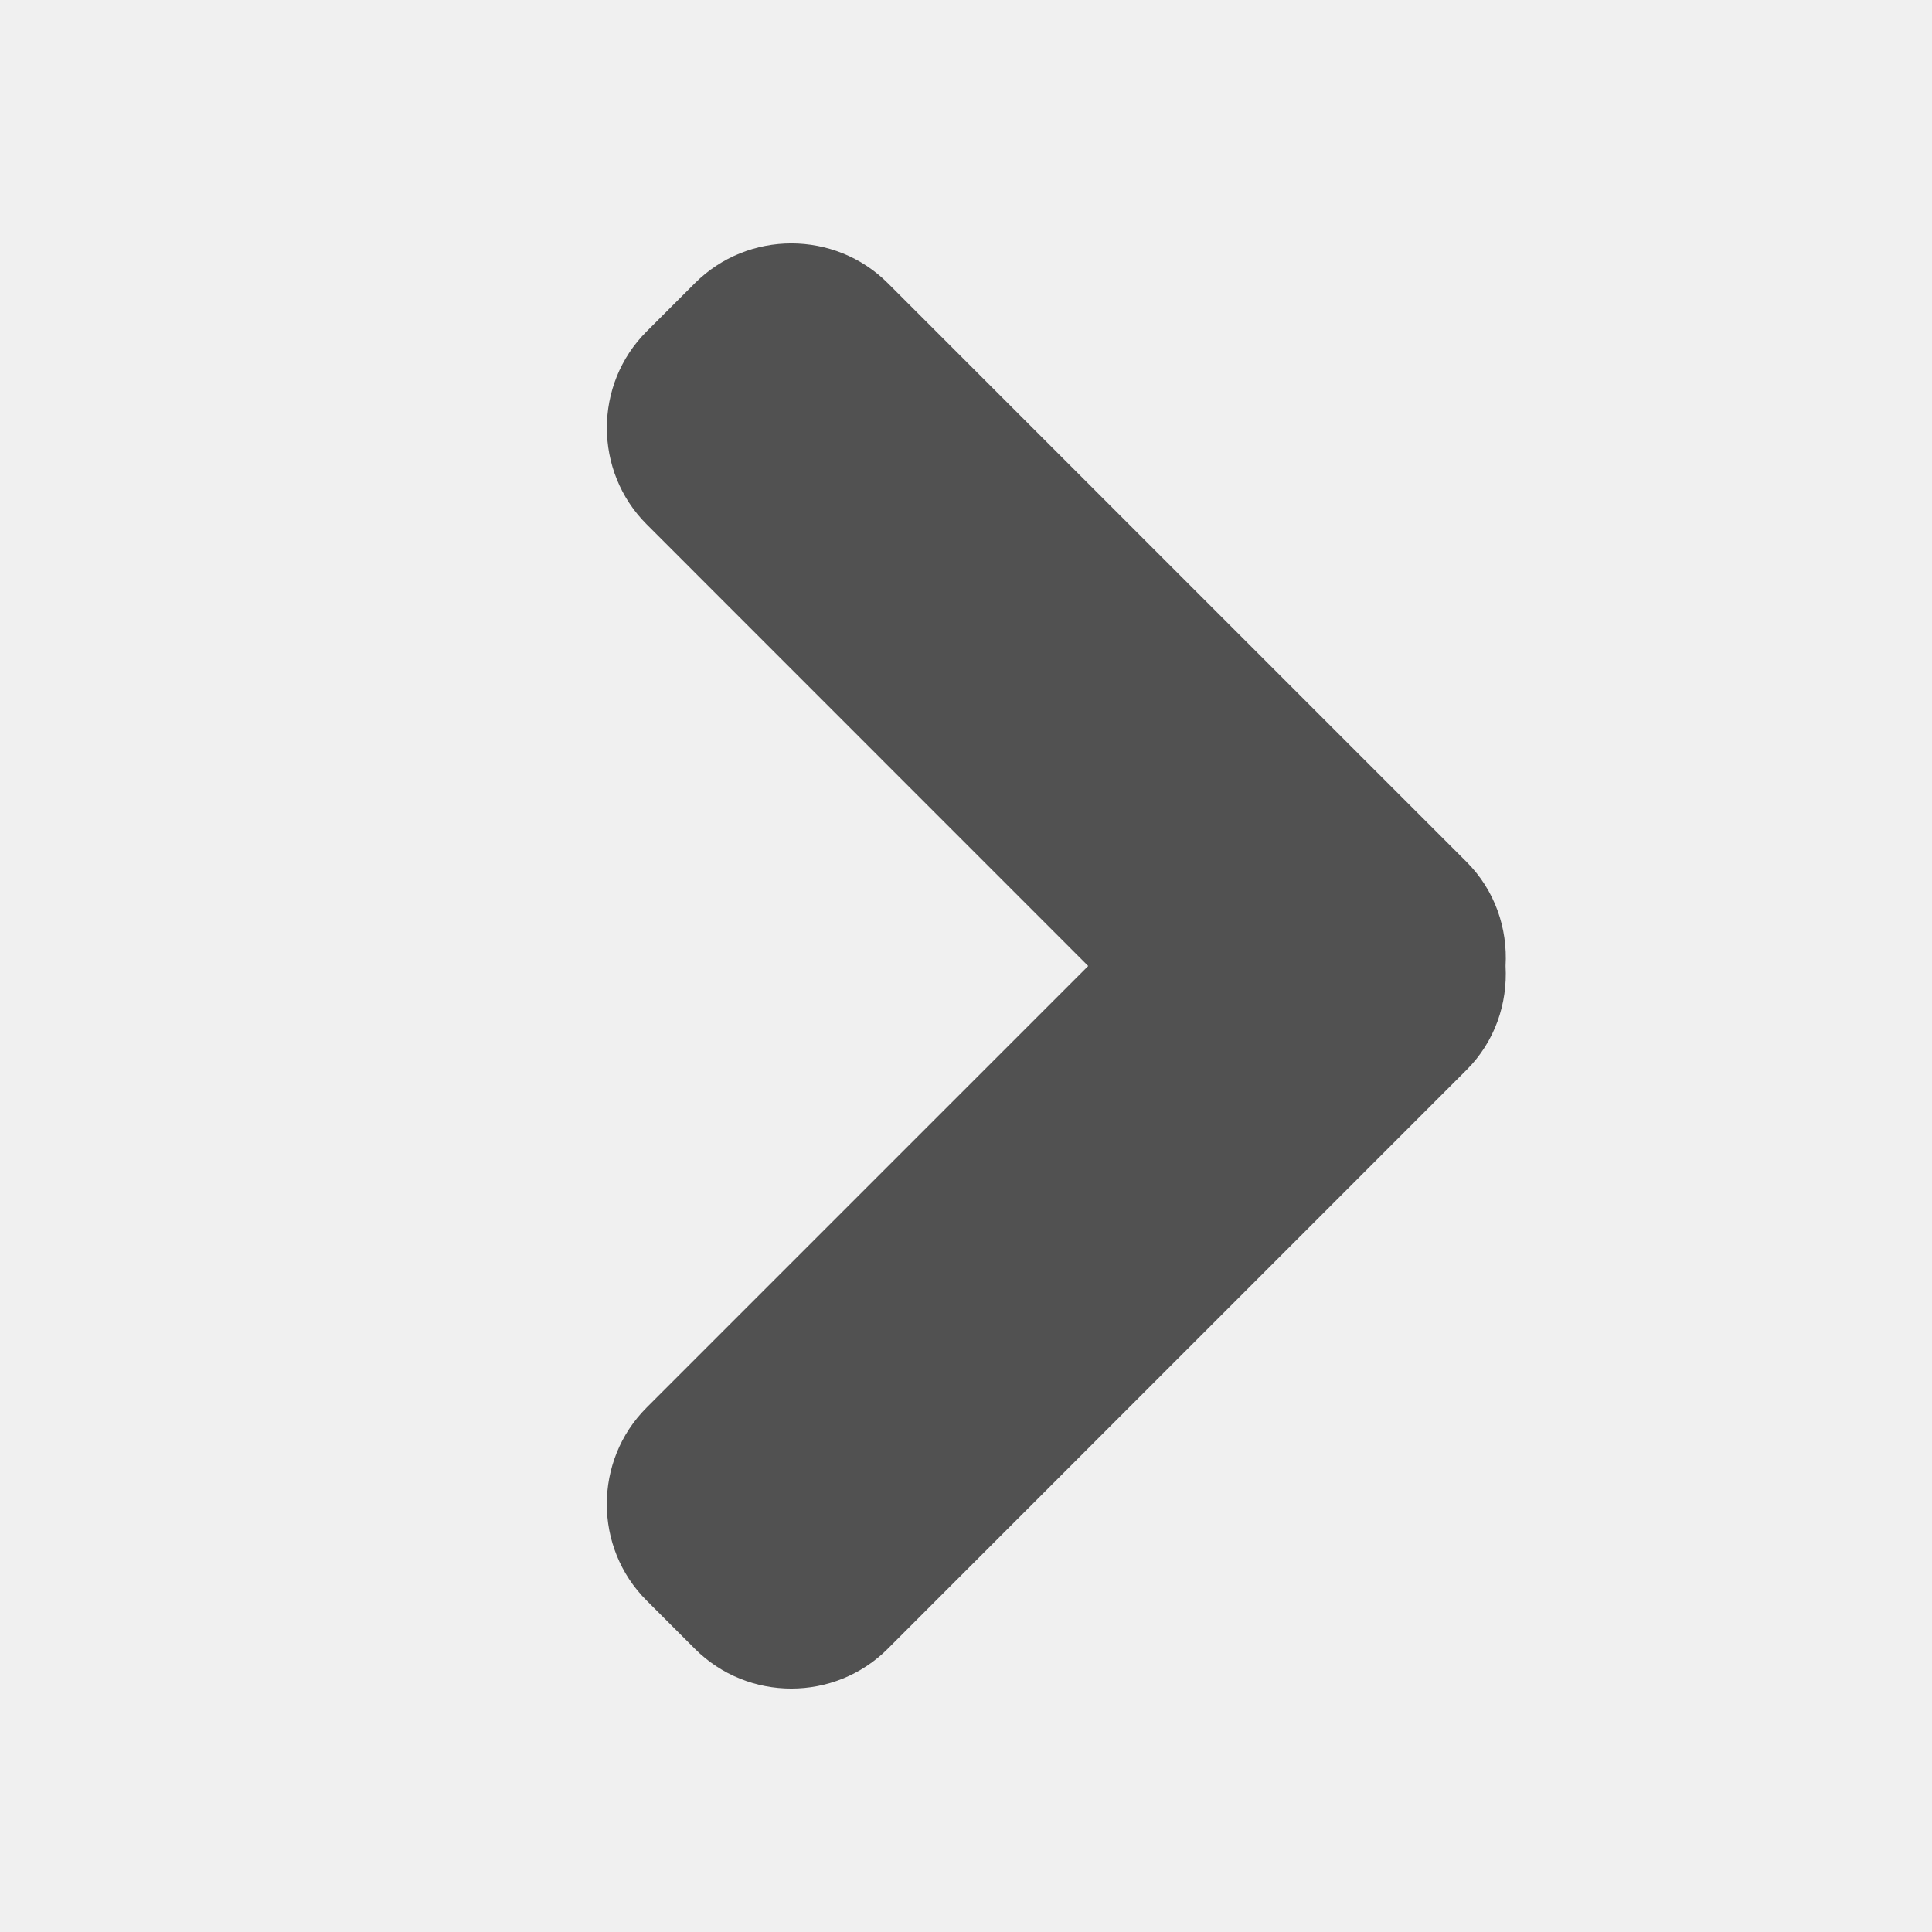
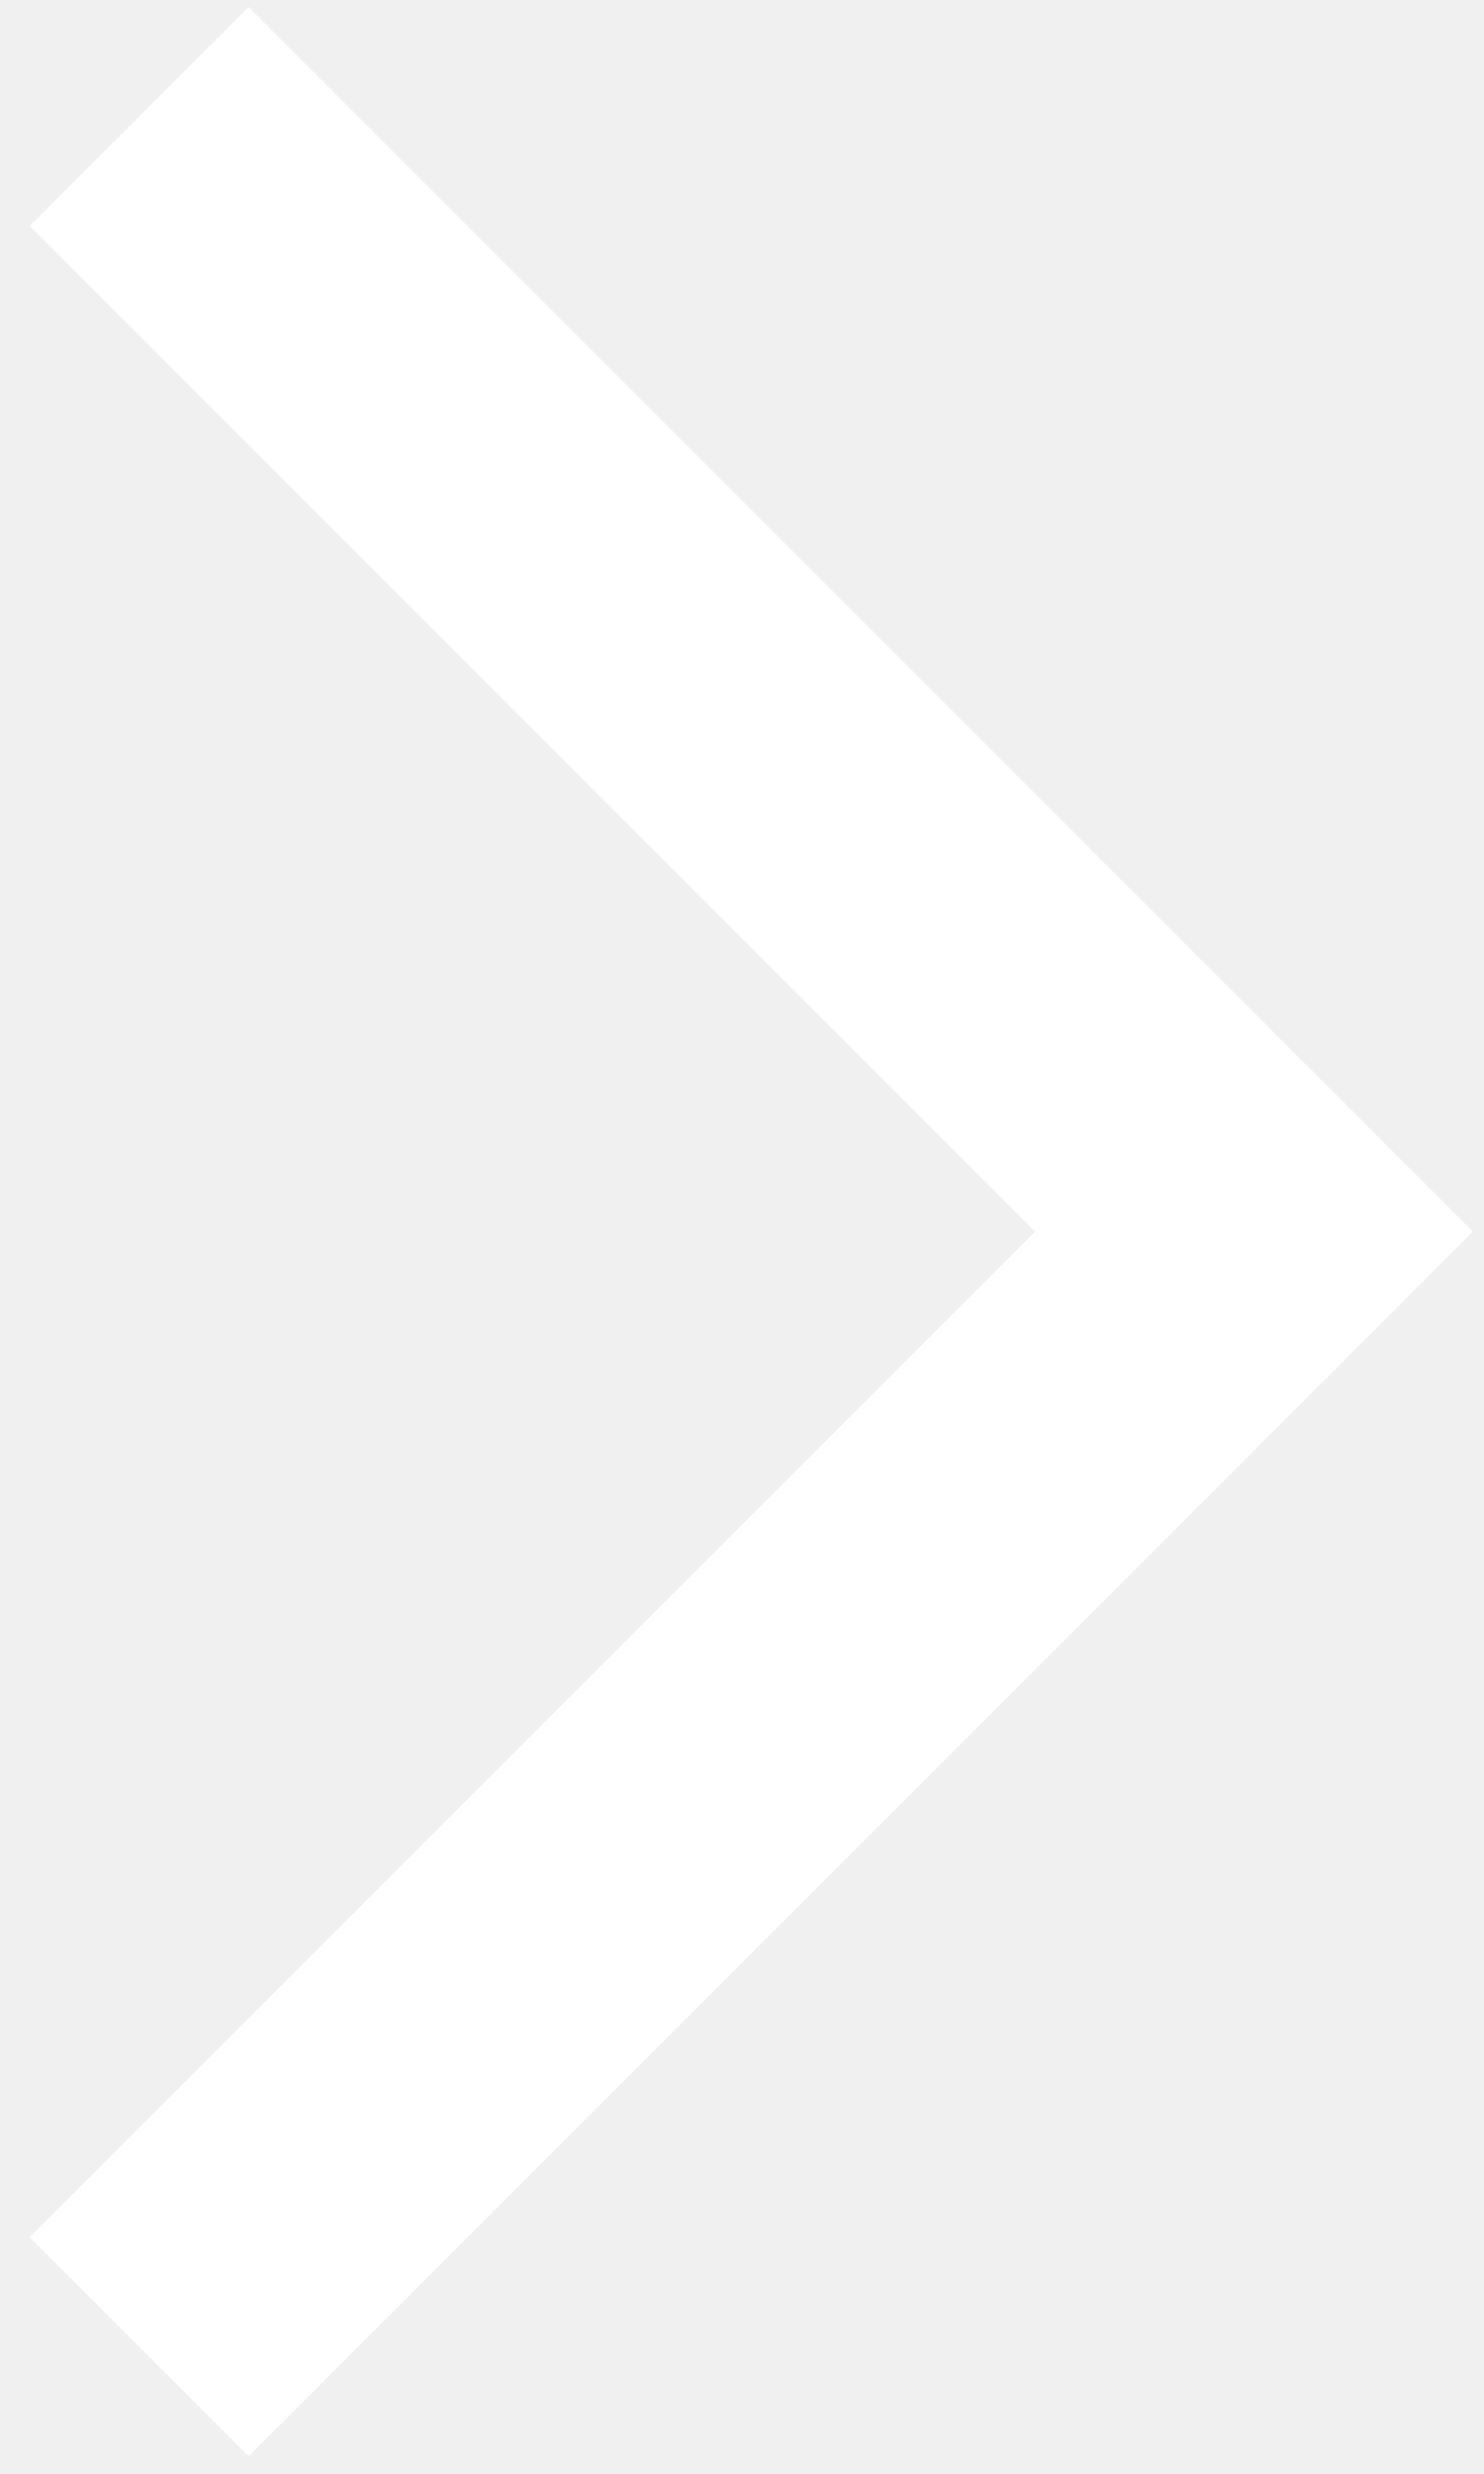
- <svg xmlns="http://www.w3.org/2000/svg" enable-background="new 0 0 32 32" height="32px" id="Layer_1" version="1.1" viewBox="0 0 32 32" width="32px" xml:space="preserve">
-   <path d="M24.291,14.276L14.705,4.69c-0.878-0.878-2.317-0.878-3.195,0l-0.8,0.8c-0.878,0.877-0.878,2.316,0,3.194  L18.024,16l-7.315,7.315c-0.878,0.878-0.878,2.317,0,3.194l0.8,0.8c0.878,0.879,2.317,0.879,3.195,0l9.586-9.587  c0.472-0.471,0.682-1.103,0.647-1.723C24.973,15.38,24.763,14.748,24.291,14.276z" fill="#515151" />
+ <svg xmlns="http://www.w3.org/2000/svg" width="48" height="80" viewBox="0 0 48 80" fill="none">
+   <path d="M0.96 72.346L8.04 79.426L47.64 39.826L8.04 0.226L0.96 7.306L33.48 39.826L0.96 72.346Z" fill="white" />
</svg>
